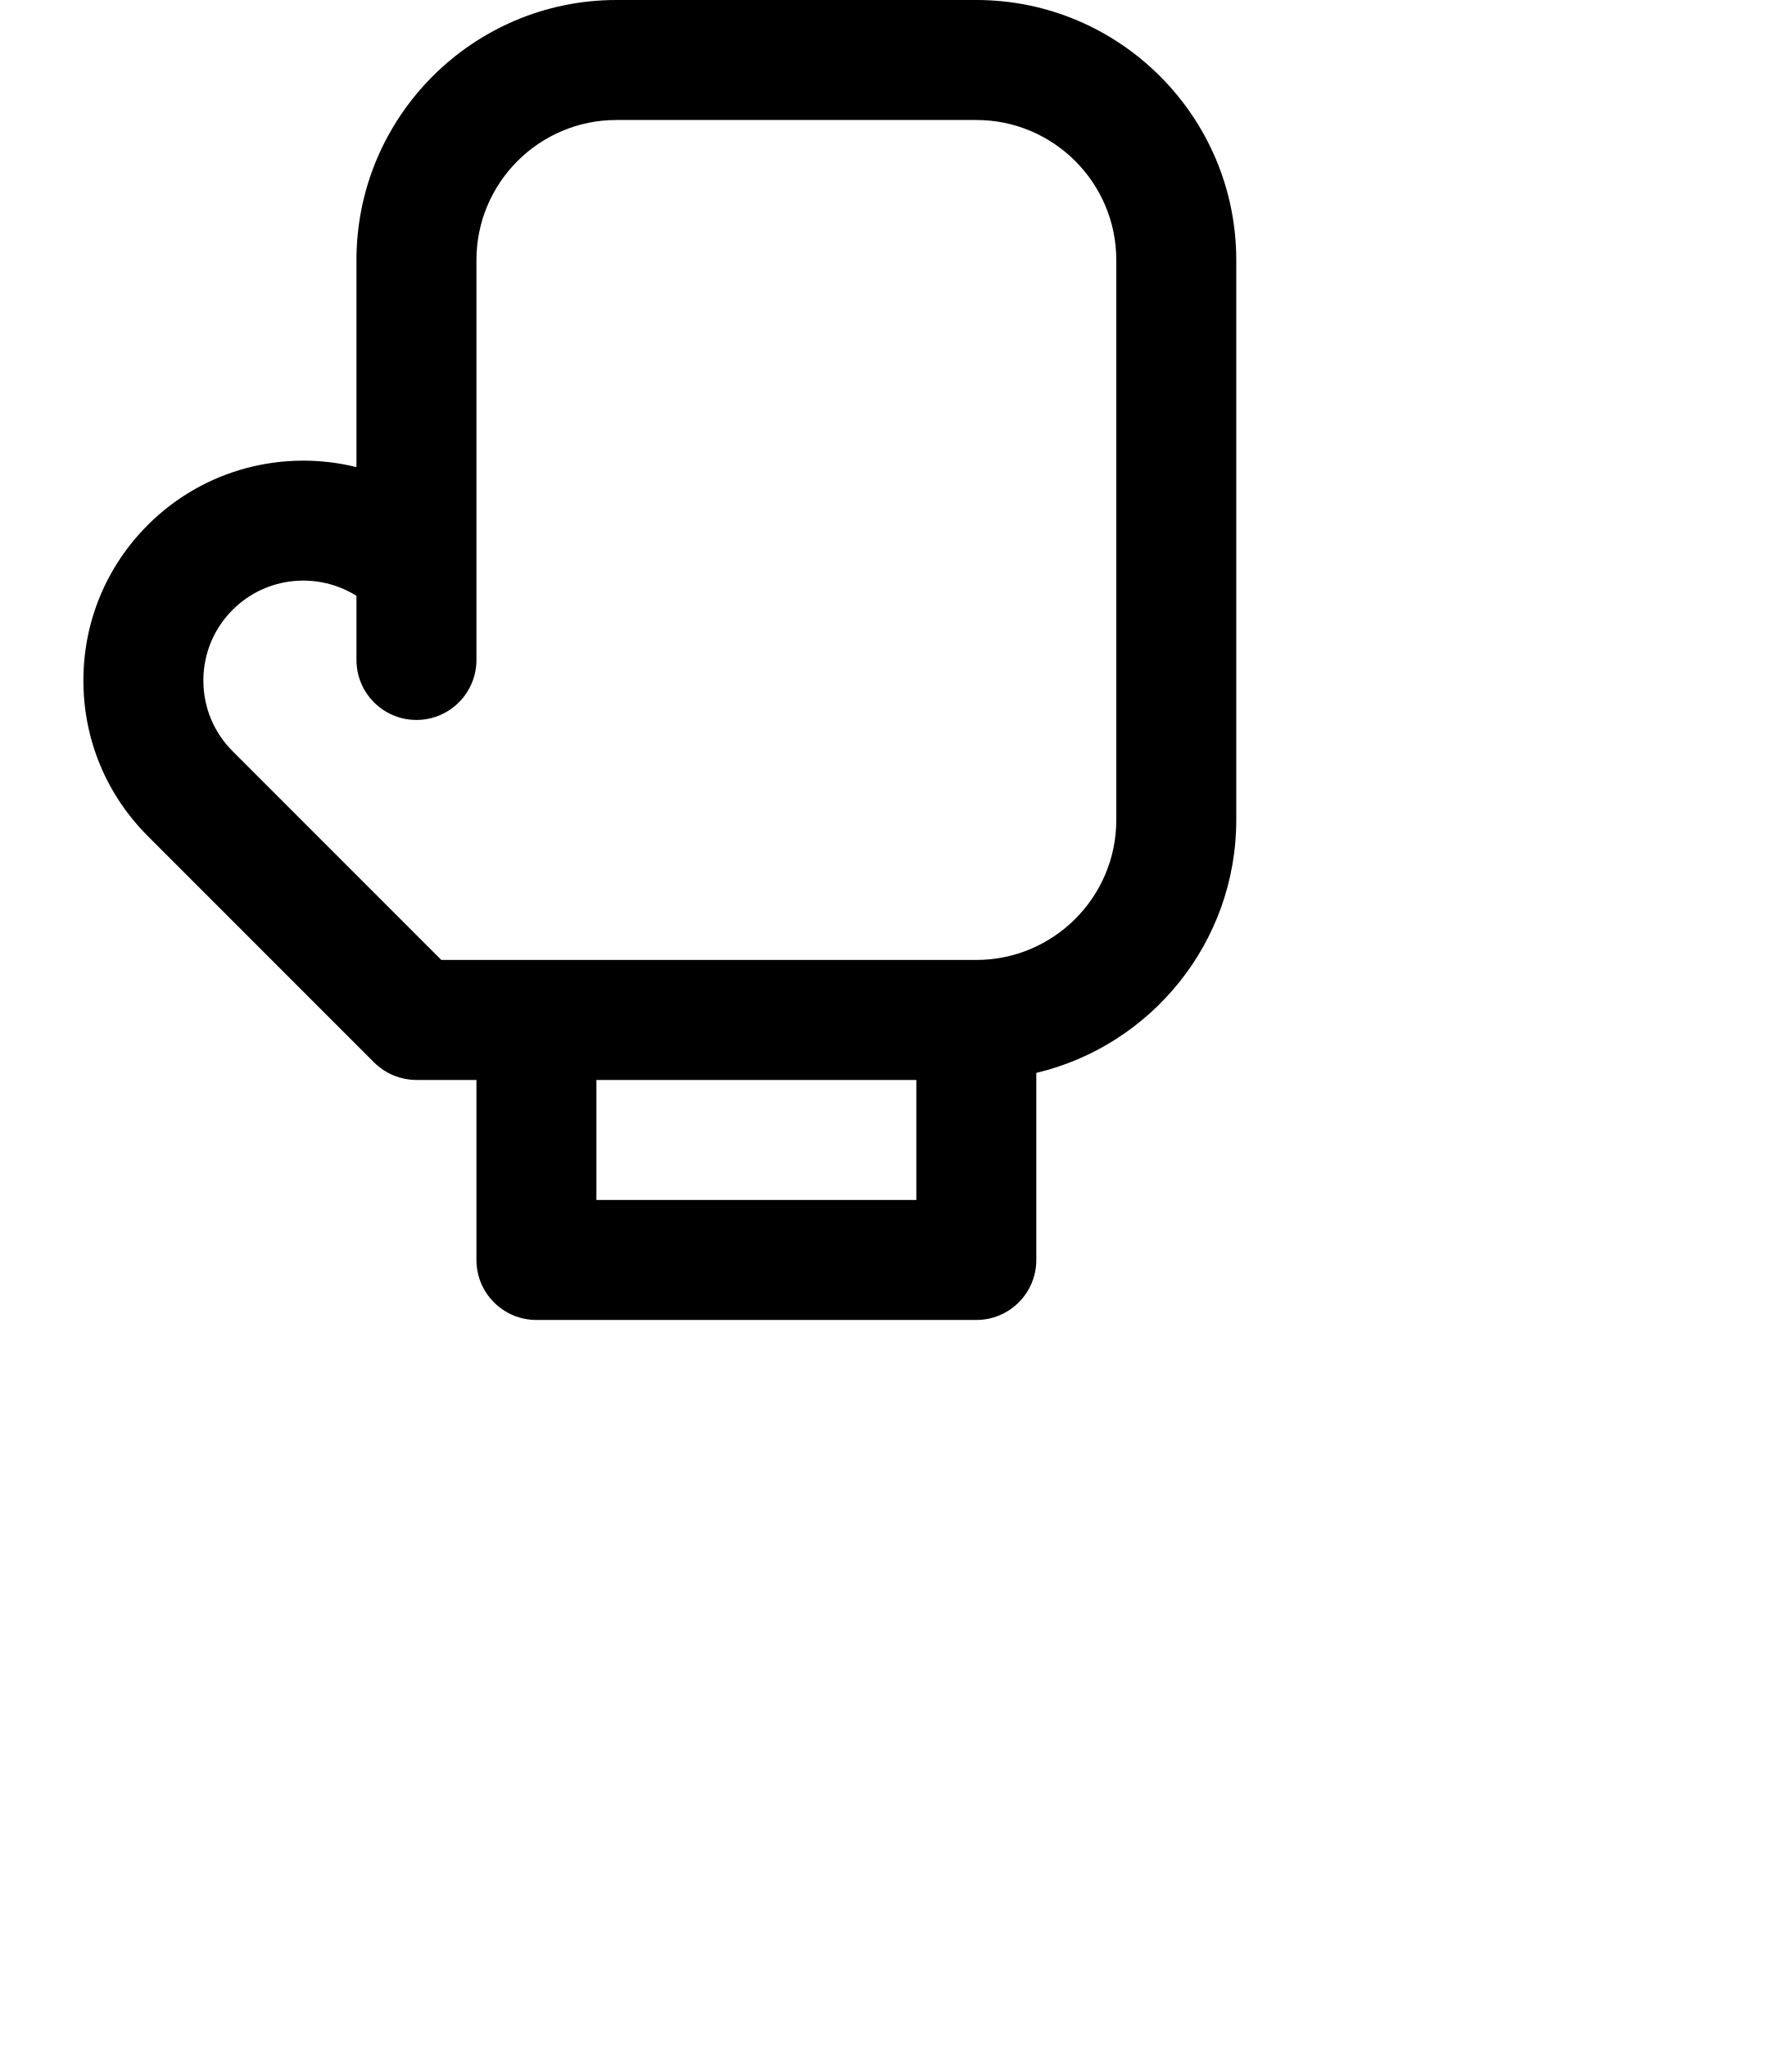
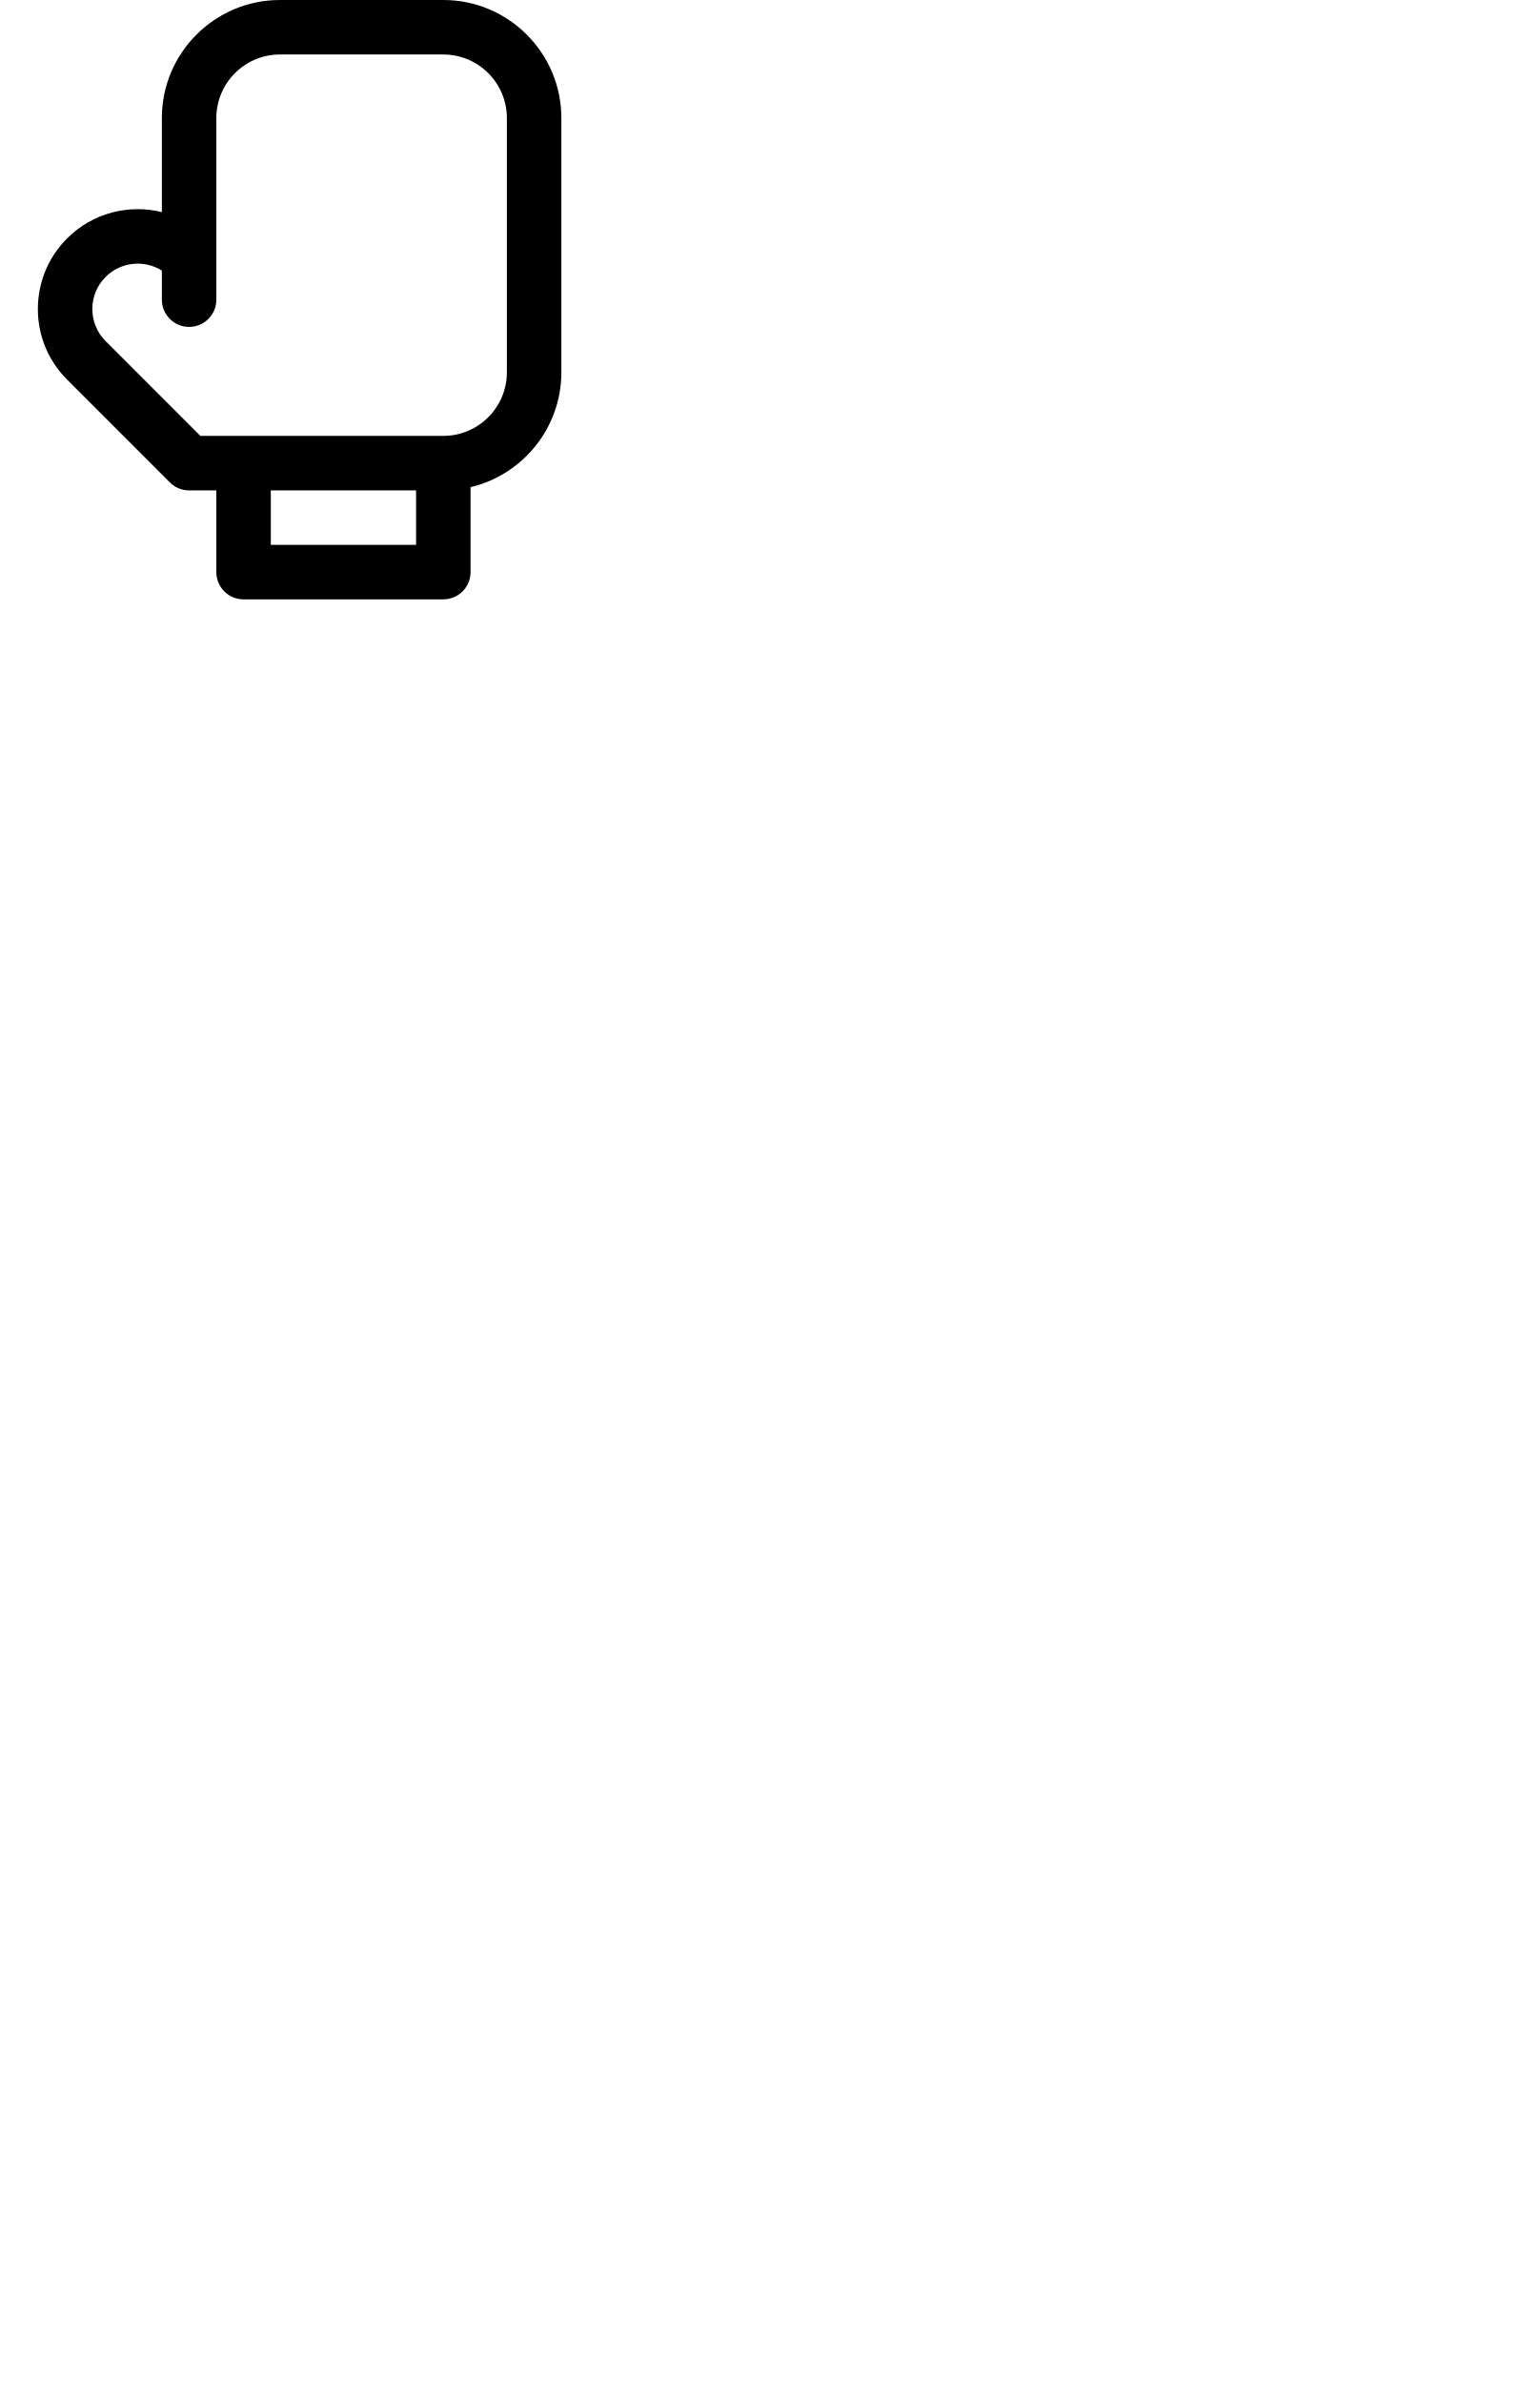
- <svg xmlns="http://www.w3.org/2000/svg" viewBox="0 0 448 512">
+ <svg xmlns="http://www.w3.org/2000/svg" viewBox="0 0 848 1312">
  <path id="XMLID_478_" d="M244.137,0h-90c-35.841,0-65,29.159-65,65v51.78c-18.104-4.476-38.055,0.343-52.175,14.463  c-10.389,10.388-16.109,24.2-16.11,38.89c0,14.692,5.722,28.504,16.11,38.891l56.565,56.568c0.351,0.35,0.72,0.682,1.104,0.997  c0.171,0.142,0.353,0.264,0.529,0.396c0.214,0.161,0.424,0.327,0.647,0.477c0.216,0.145,0.439,0.27,0.661,0.402  c0.198,0.118,0.393,0.243,0.596,0.352c0.229,0.122,0.463,0.225,0.695,0.335c0.211,0.1,0.418,0.205,0.635,0.295  c0.227,0.094,0.459,0.17,0.689,0.252c0.23,0.083,0.459,0.172,0.696,0.244c0.232,0.07,0.467,0.121,0.7,0.18  c0.24,0.06,0.479,0.128,0.723,0.177c0.271,0.054,0.546,0.086,0.819,0.125c0.211,0.03,0.419,0.07,0.632,0.091  c0.493,0.048,0.988,0.075,1.482,0.075h15v45c0,8.284,6.716,15,15,15h110c8.284,0,15-6.716,15-15v-46.767  c28.631-6.791,50-32.556,50-63.233V65C309.137,29.159,279.978,0,244.137,0z M229.137,299.988h-80v-30h80V299.988z M279.137,204.988  c0,19.299-15.701,35-35,35h-110H110.35l-52.176-52.178c-4.722-4.721-7.322-10.999-7.322-17.676c0-6.678,2.602-12.956,7.323-17.678  c8.392-8.391,21.309-9.551,30.962-3.495v16.027c0,8.284,6.716,15,15,15s15-6.716,15-15v-23.134c0-0.003,0-0.007,0-0.01V65  c0-19.299,15.701-35,35-35h90c19.299,0,35,15.701,35,35V204.988z" />
</svg>
